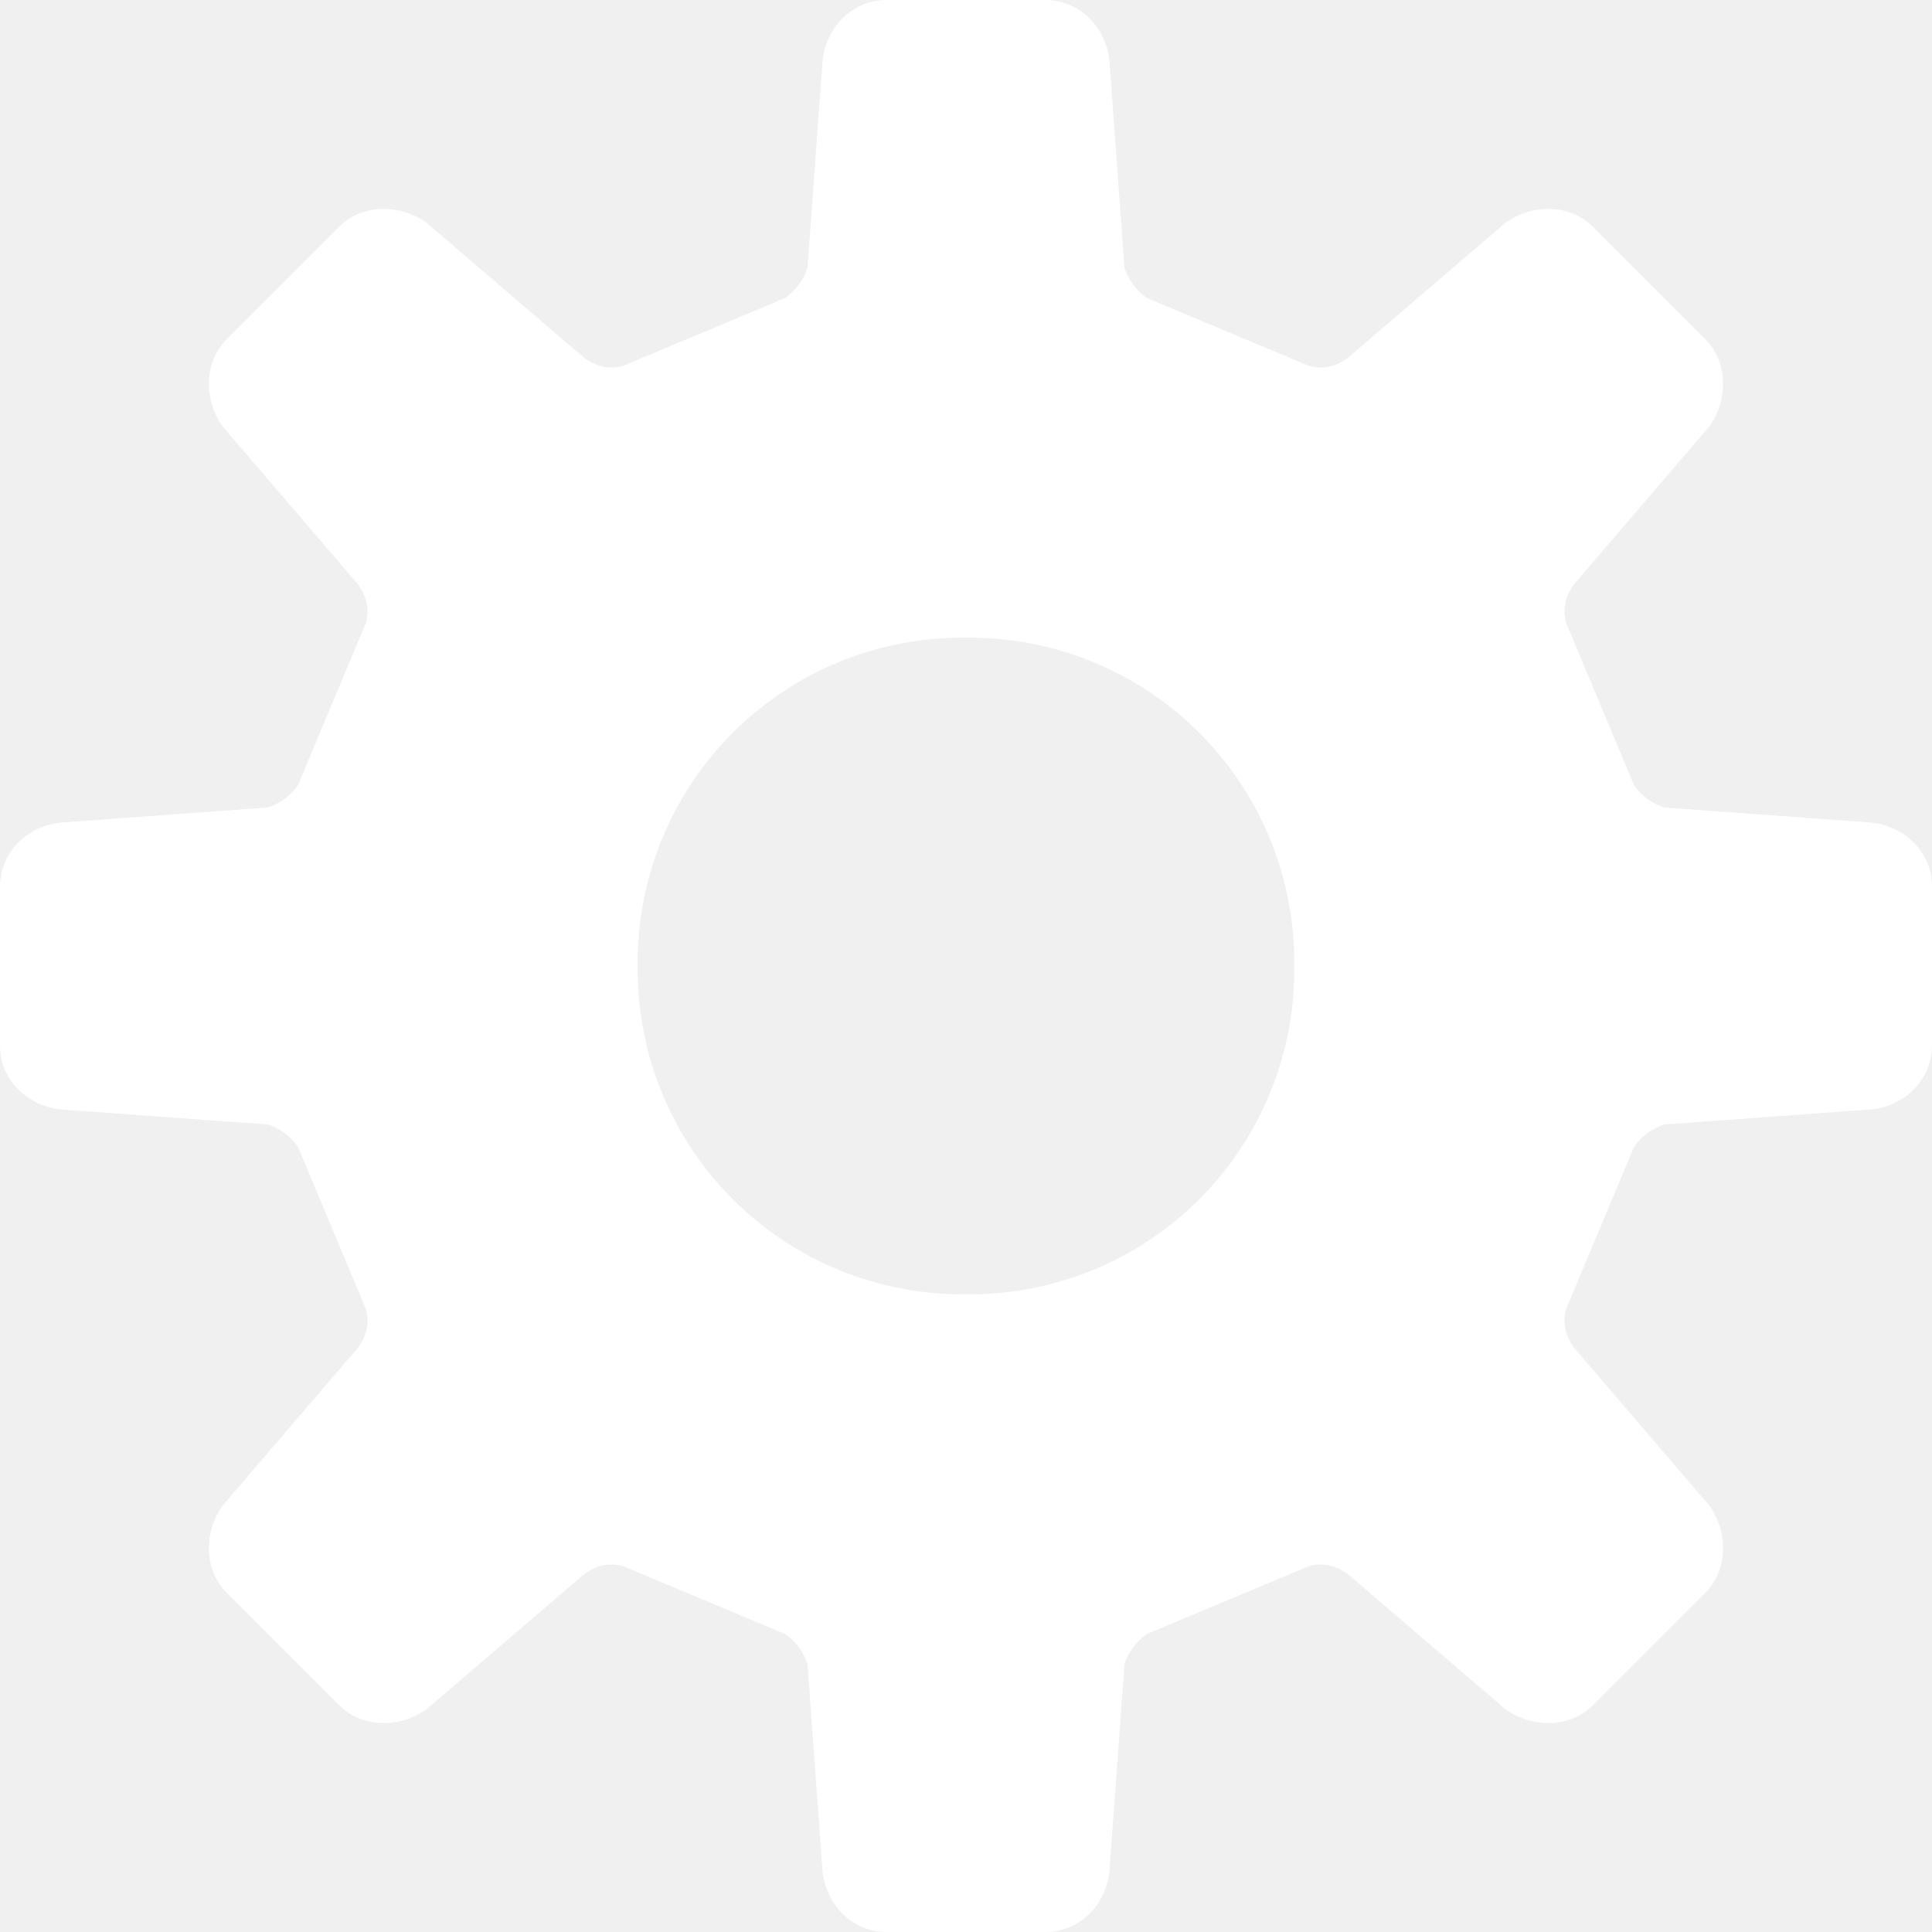
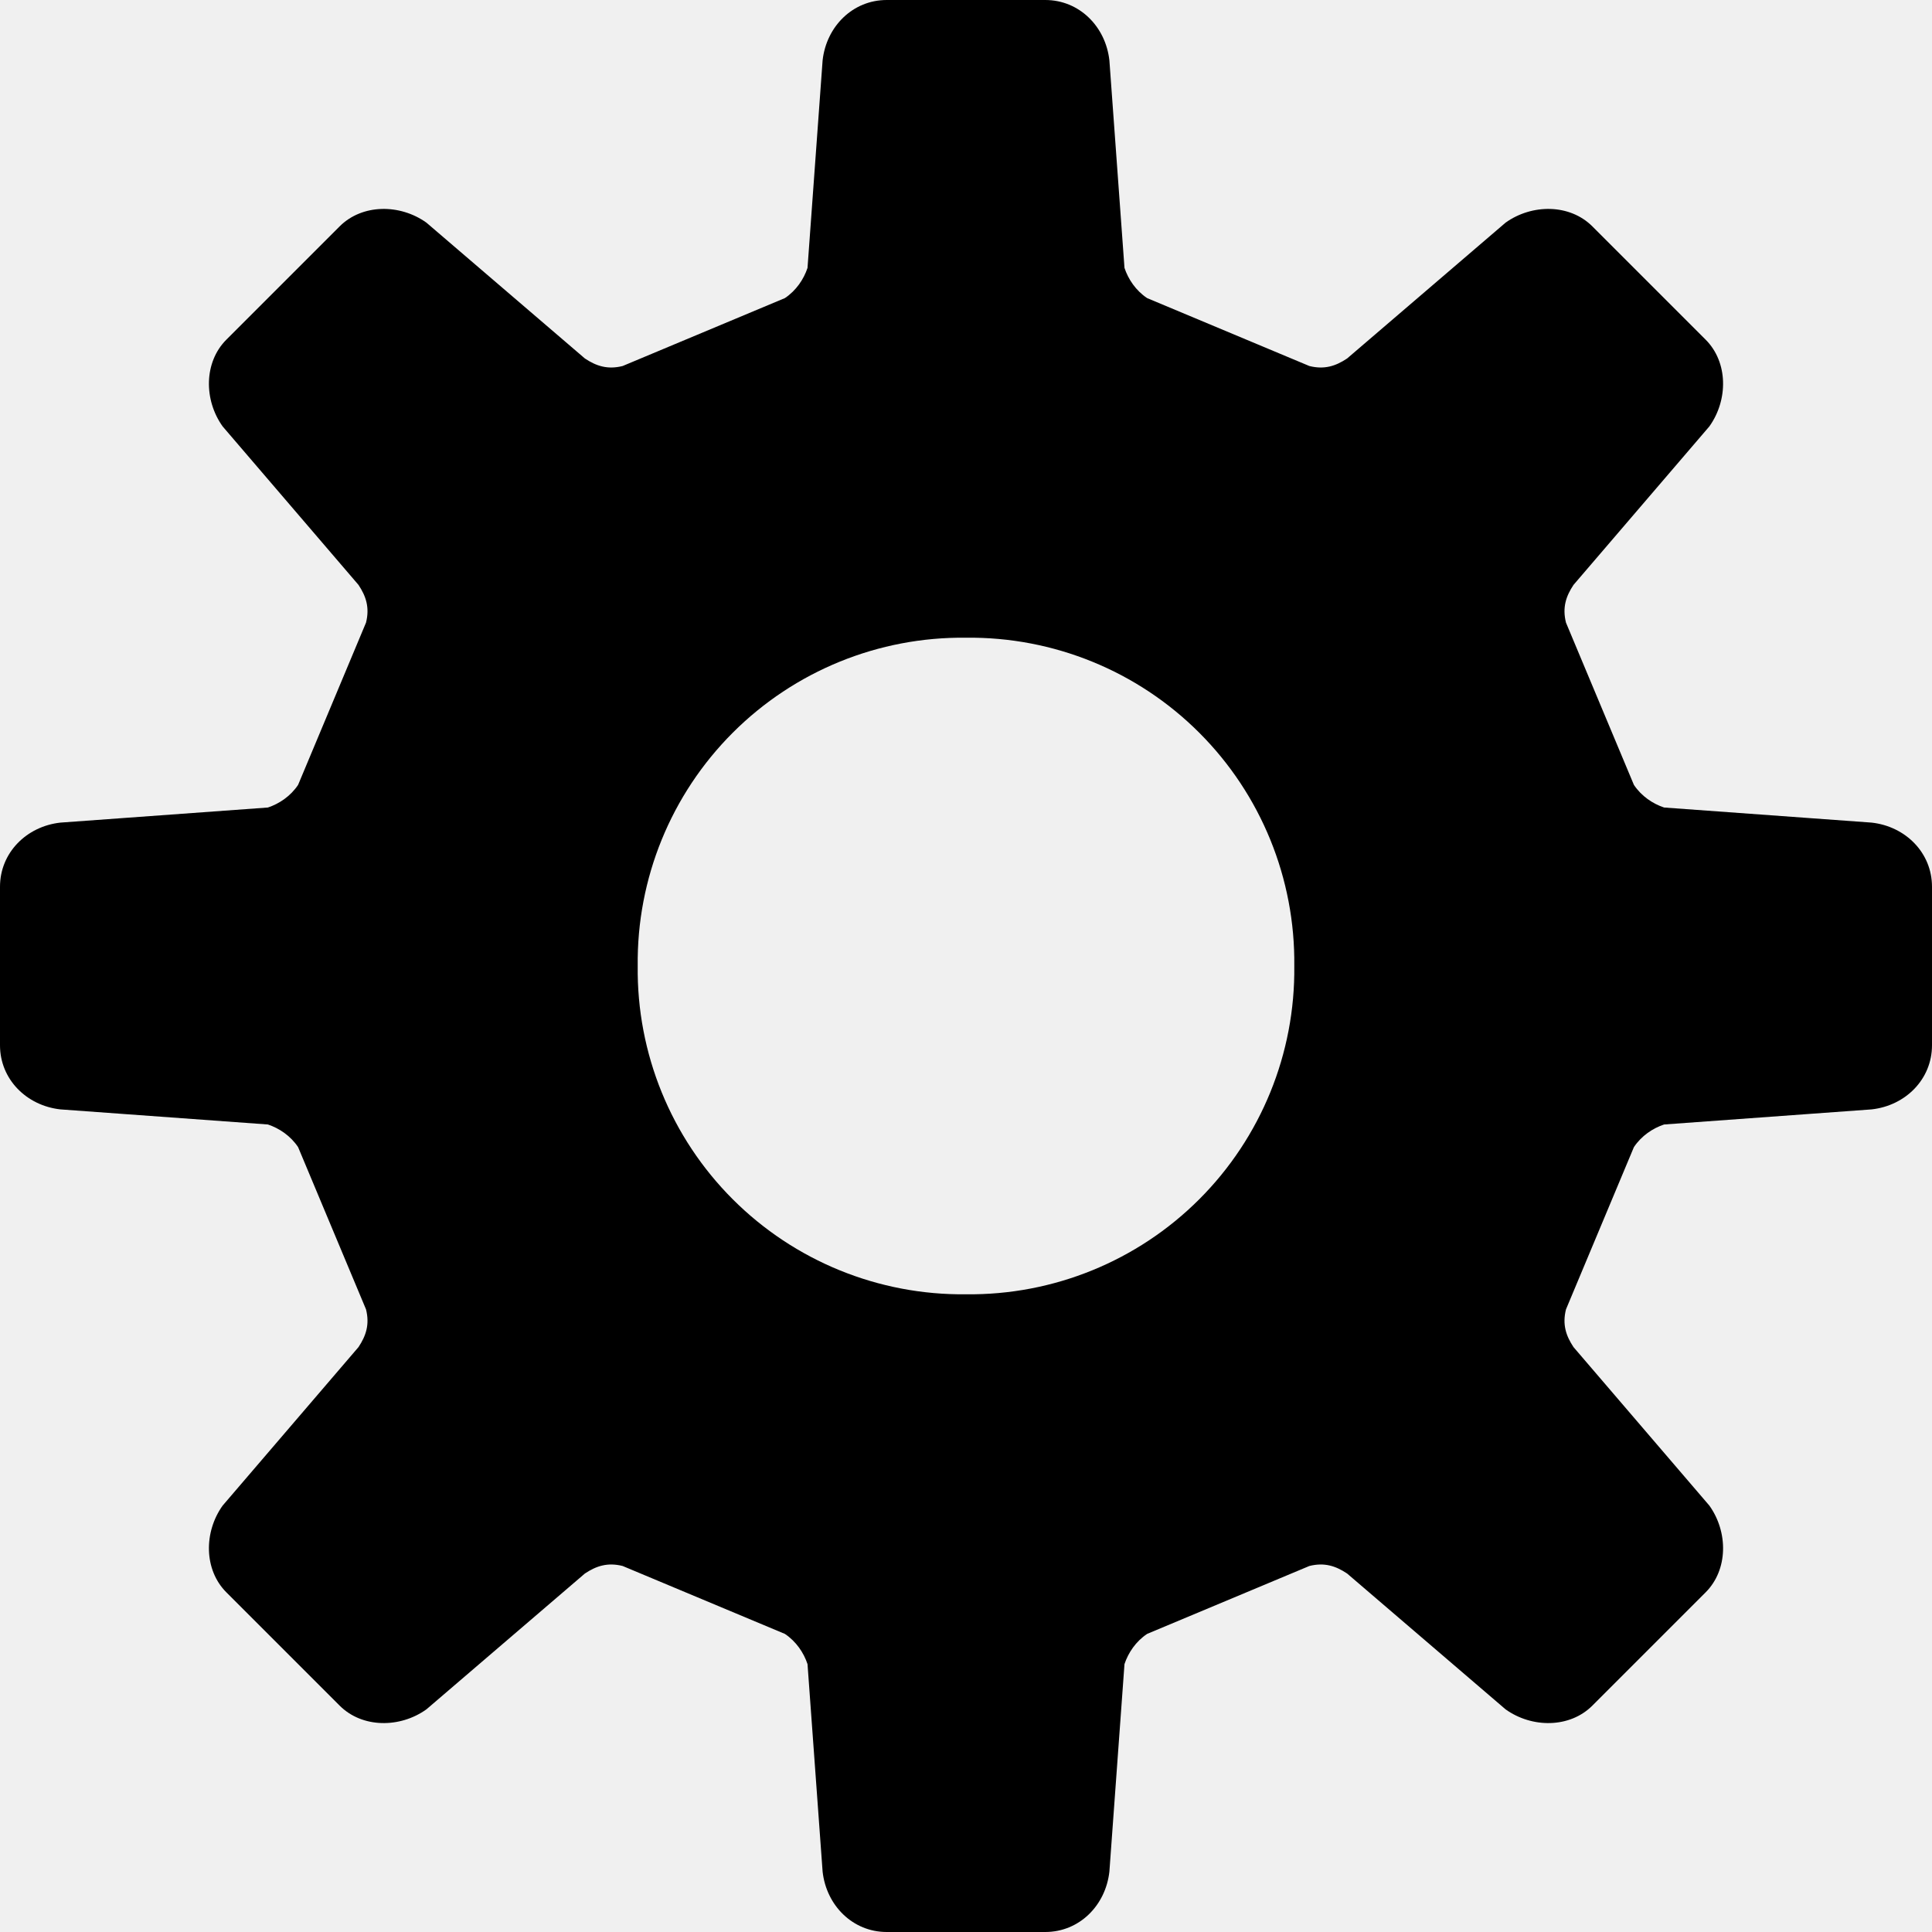
<svg xmlns="http://www.w3.org/2000/svg" viewBox="0 0 512 512">
-   <path fill="#fff" d="M496 294c9-1 16-8 16-17v-42c0-9-7-16-16-17l-55-4c-3-1-6-3-8-6l-18-43c-1-4 0-7 2-10l36-42c5-7 5-17-1-23l-30-30c-6-6-16-6-23-1l-42 36c-3 2-6 3-10 2l-43-18c-3-2-5-5-6-8l-4-55c-1-9-8-16-17-16h-42c-9 0-16 7-17 16l-4 55c-1 3-3 6-6 8l-43 18c-4 1-7 0-10-2l-42-36c-7-5-17-5-23 1L60 90c-6 6-6 16-1 23l36 42c2 3 3 6 2 10l-18 43c-2 3-5 5-8 6l-55 4c-9 1-16 8-16 17v42c0 9 7 16 16 17l55 4c3 1 6 3 8 6l18 43c1 4 0 7-2 10l-36 42c-5 7-5 17 1 23l30 30c6 6 16 6 23 1l42-36c3-2 6-3 10-2l43 18c3 2 5 5 6 8l4 55c1 9 8 16 17 16h42c9 0 16-7 17-16l4-55c1-3 3-6 6-8l43-18c4-1 7 0 10 2l42 36c7 5 17 5 23-1l30-30c6-6 6-16 1-23l-36-42c-2-3-3-6-2-10l18-43c2-3 5-5 8-6l55-4zm-240 49a86 86 0 0 1-87-87 86 86 0 0 1 87-87 86 86 0 0 1 87 87 86 86 0 0 1-87 87z" />
+   <path d="M496 294c9-1 16-8 16-17v-42c0-9-7-16-16-17l-55-4c-3-1-6-3-8-6l-18-43c-1-4 0-7 2-10l36-42c5-7 5-17-1-23l-30-30c-6-6-16-6-23-1l-42 36c-3 2-6 3-10 2l-43-18c-3-2-5-5-6-8l-4-55c-1-9-8-16-17-16h-42c-9 0-16 7-17 16l-4 55c-1 3-3 6-6 8l-43 18c-4 1-7 0-10-2l-42-36c-7-5-17-5-23 1L60 90c-6 6-6 16-1 23l36 42c2 3 3 6 2 10l-18 43c-2 3-5 5-8 6l-55 4c-9 1-16 8-16 17v42c0 9 7 16 16 17l55 4c3 1 6 3 8 6l18 43c1 4 0 7-2 10l-36 42c-5 7-5 17 1 23l30 30c6 6 16 6 23 1l42-36c3-2 6-3 10-2l43 18c3 2 5 5 6 8l4 55c1 9 8 16 17 16h42c9 0 16-7 17-16l4-55c1-3 3-6 6-8l43-18c4-1 7 0 10 2l42 36c7 5 17 5 23-1l30-30c6-6 6-16 1-23l-36-42c-2-3-3-6-2-10l18-43c2-3 5-5 8-6l55-4zm-240 49a86 86 0 0 1-87-87 86 86 0 0 1 87-87 86 86 0 0 1 87 87 86 86 0 0 1-87 87z" />
</svg>
